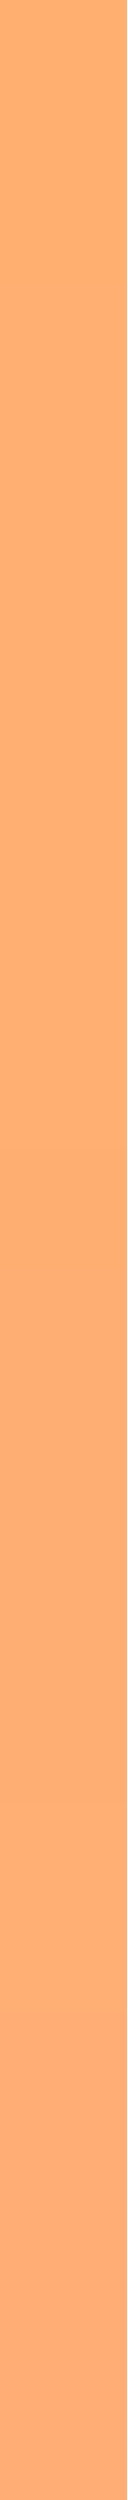
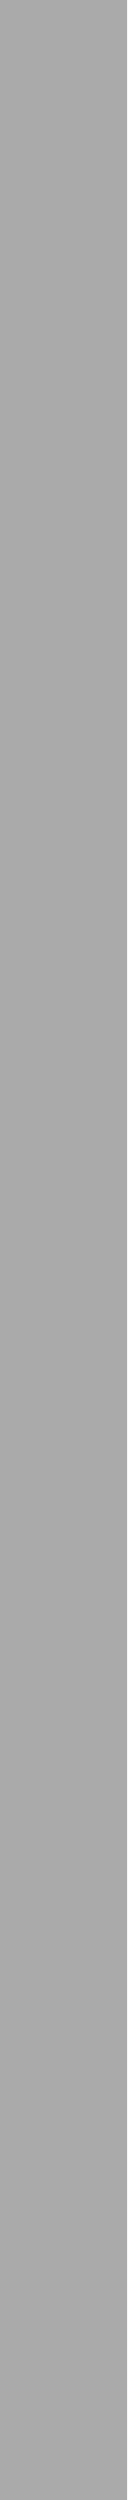
<svg xmlns="http://www.w3.org/2000/svg" width="3" height="59" viewBox="0 0 3 59" fill="none">
  <line x1="1.5" x2="1.5" y2="59" stroke="url(#paint0_linear_2121_13523)" stroke-width="3" />
  <defs>
    <linearGradient id="paint0_linear_2121_13523" x1="3.39232e-09" y1="-1413.59" x2="-1.47717e-08" y2="1120.4" gradientUnits="userSpaceOnUse">
-       <stop stop-color="#FFF500" />
-       <stop offset="1" stop-color="#FF79C9" />
+       <stop stop-color="#aaaaaa" />
+       <stop offset="1" stop-color="#aaaaaa" />
    </linearGradient>
  </defs>
</svg>
